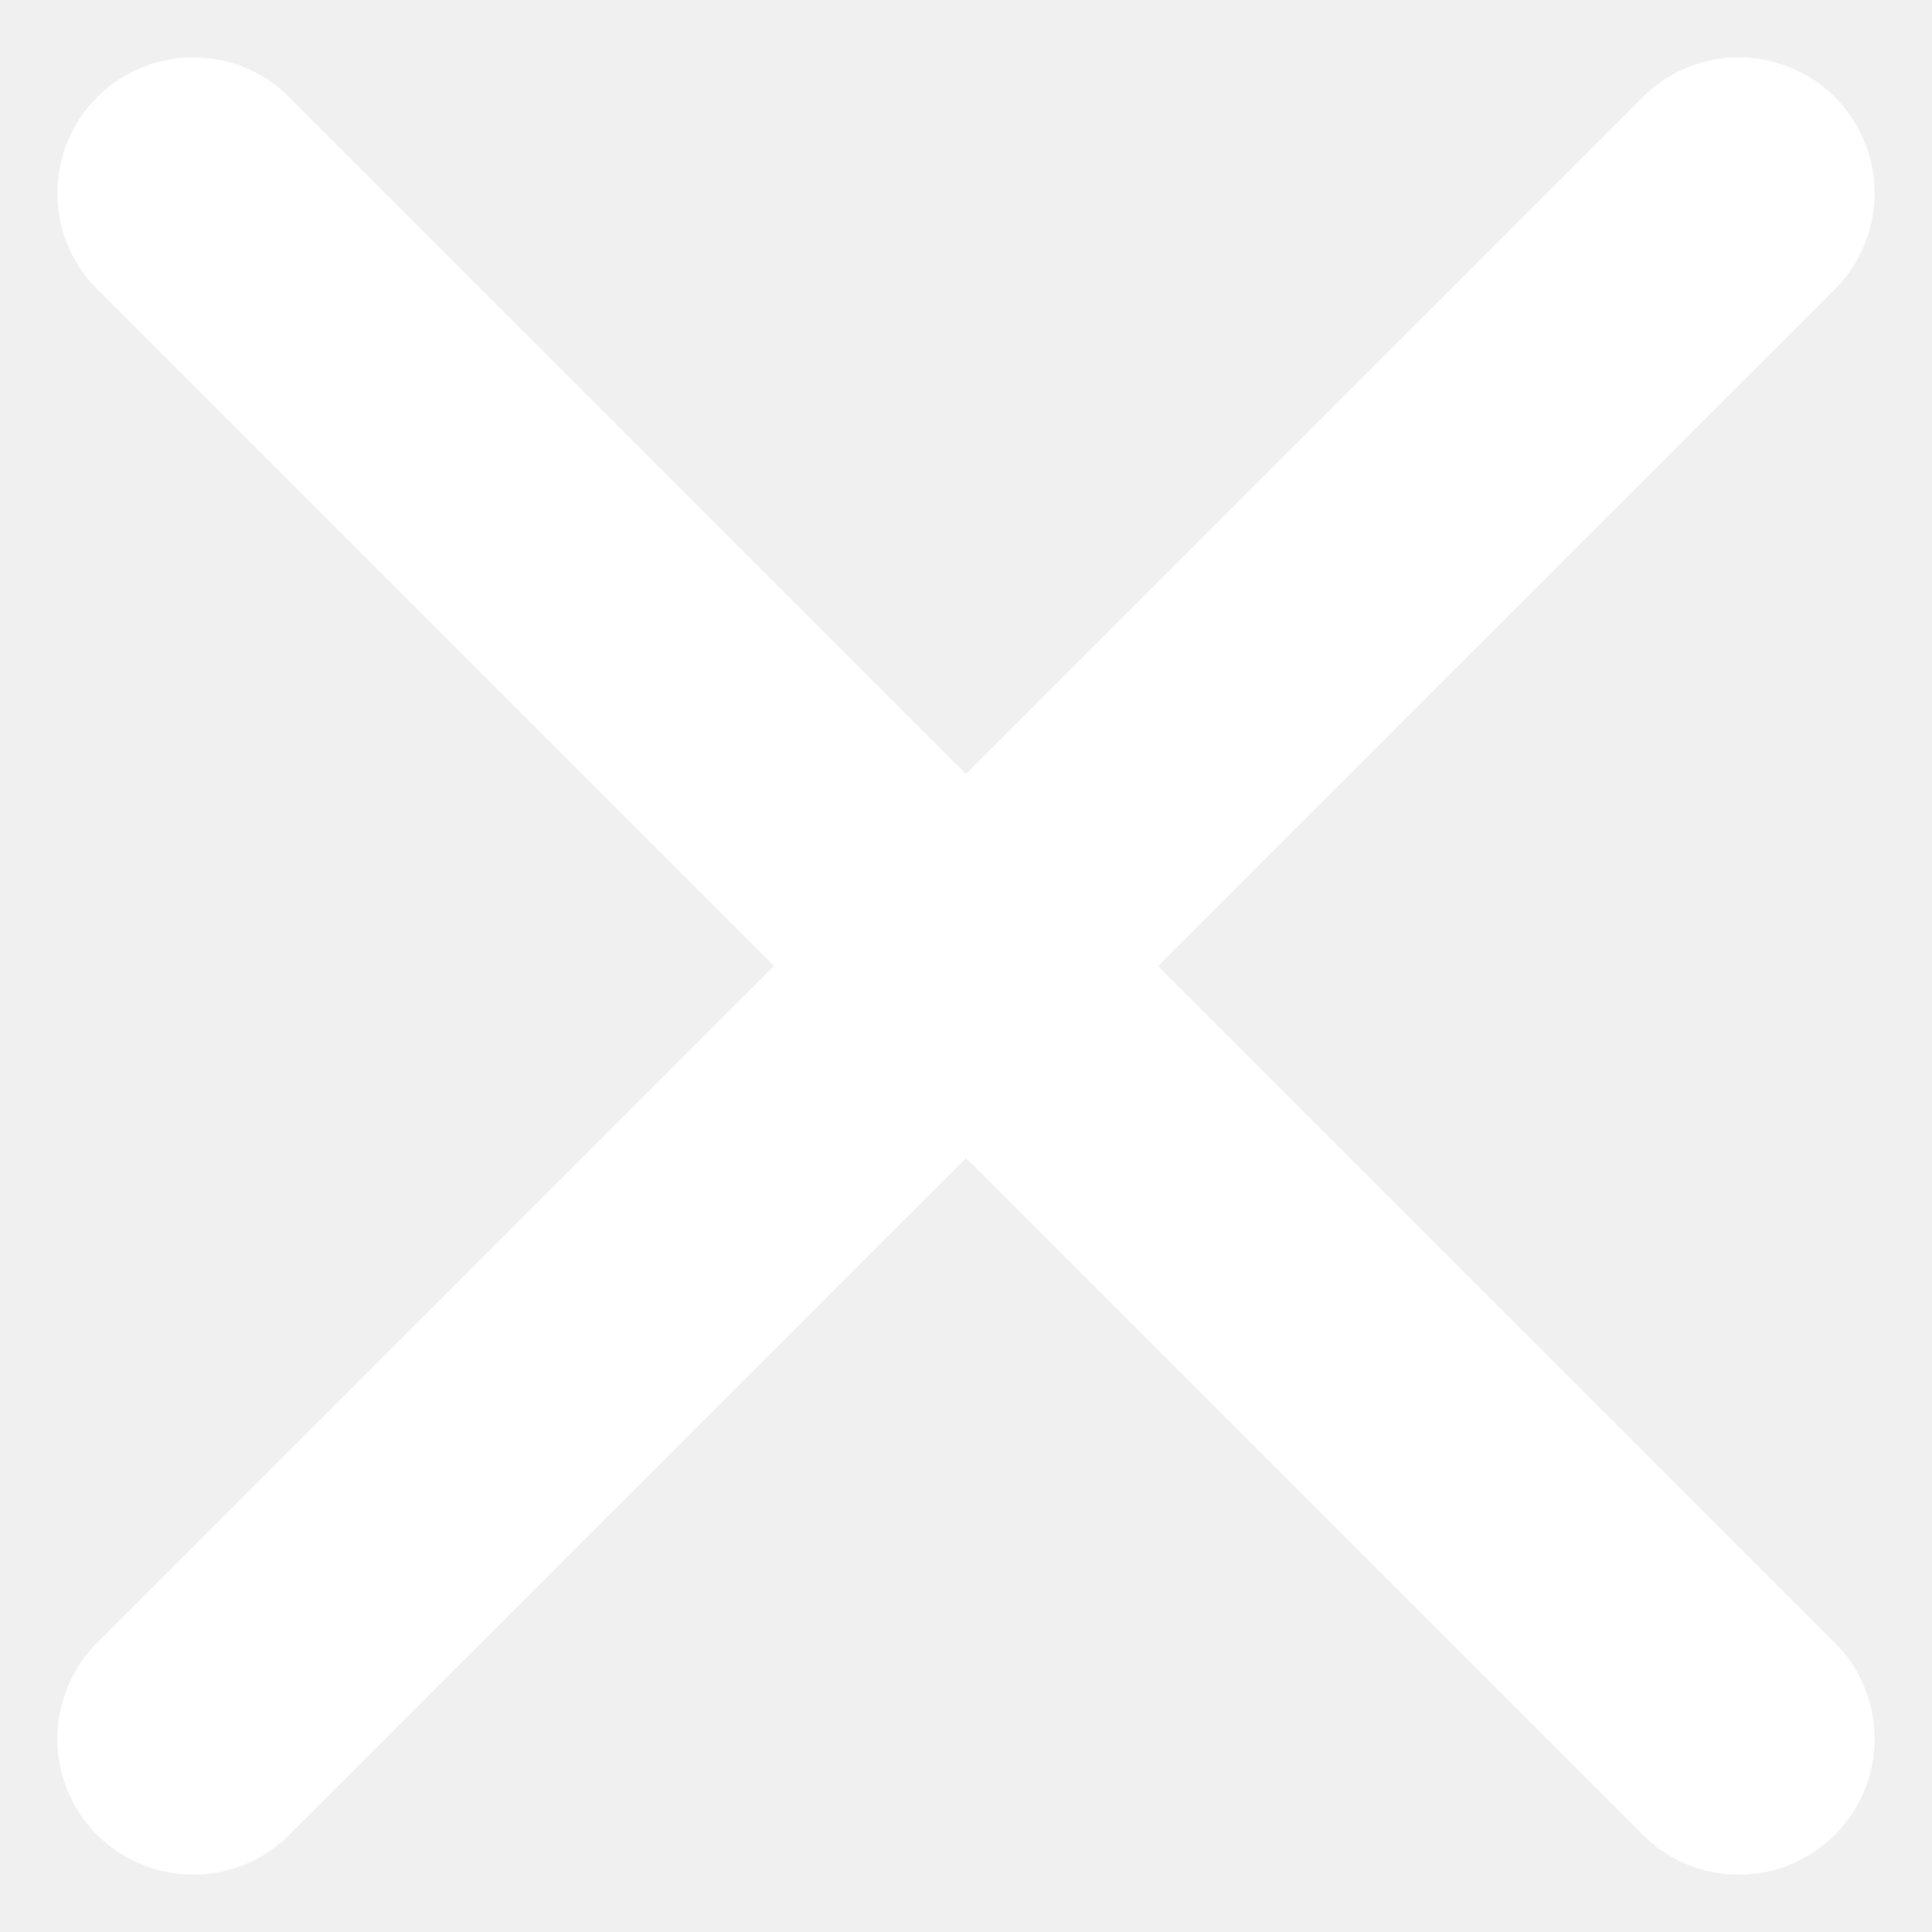
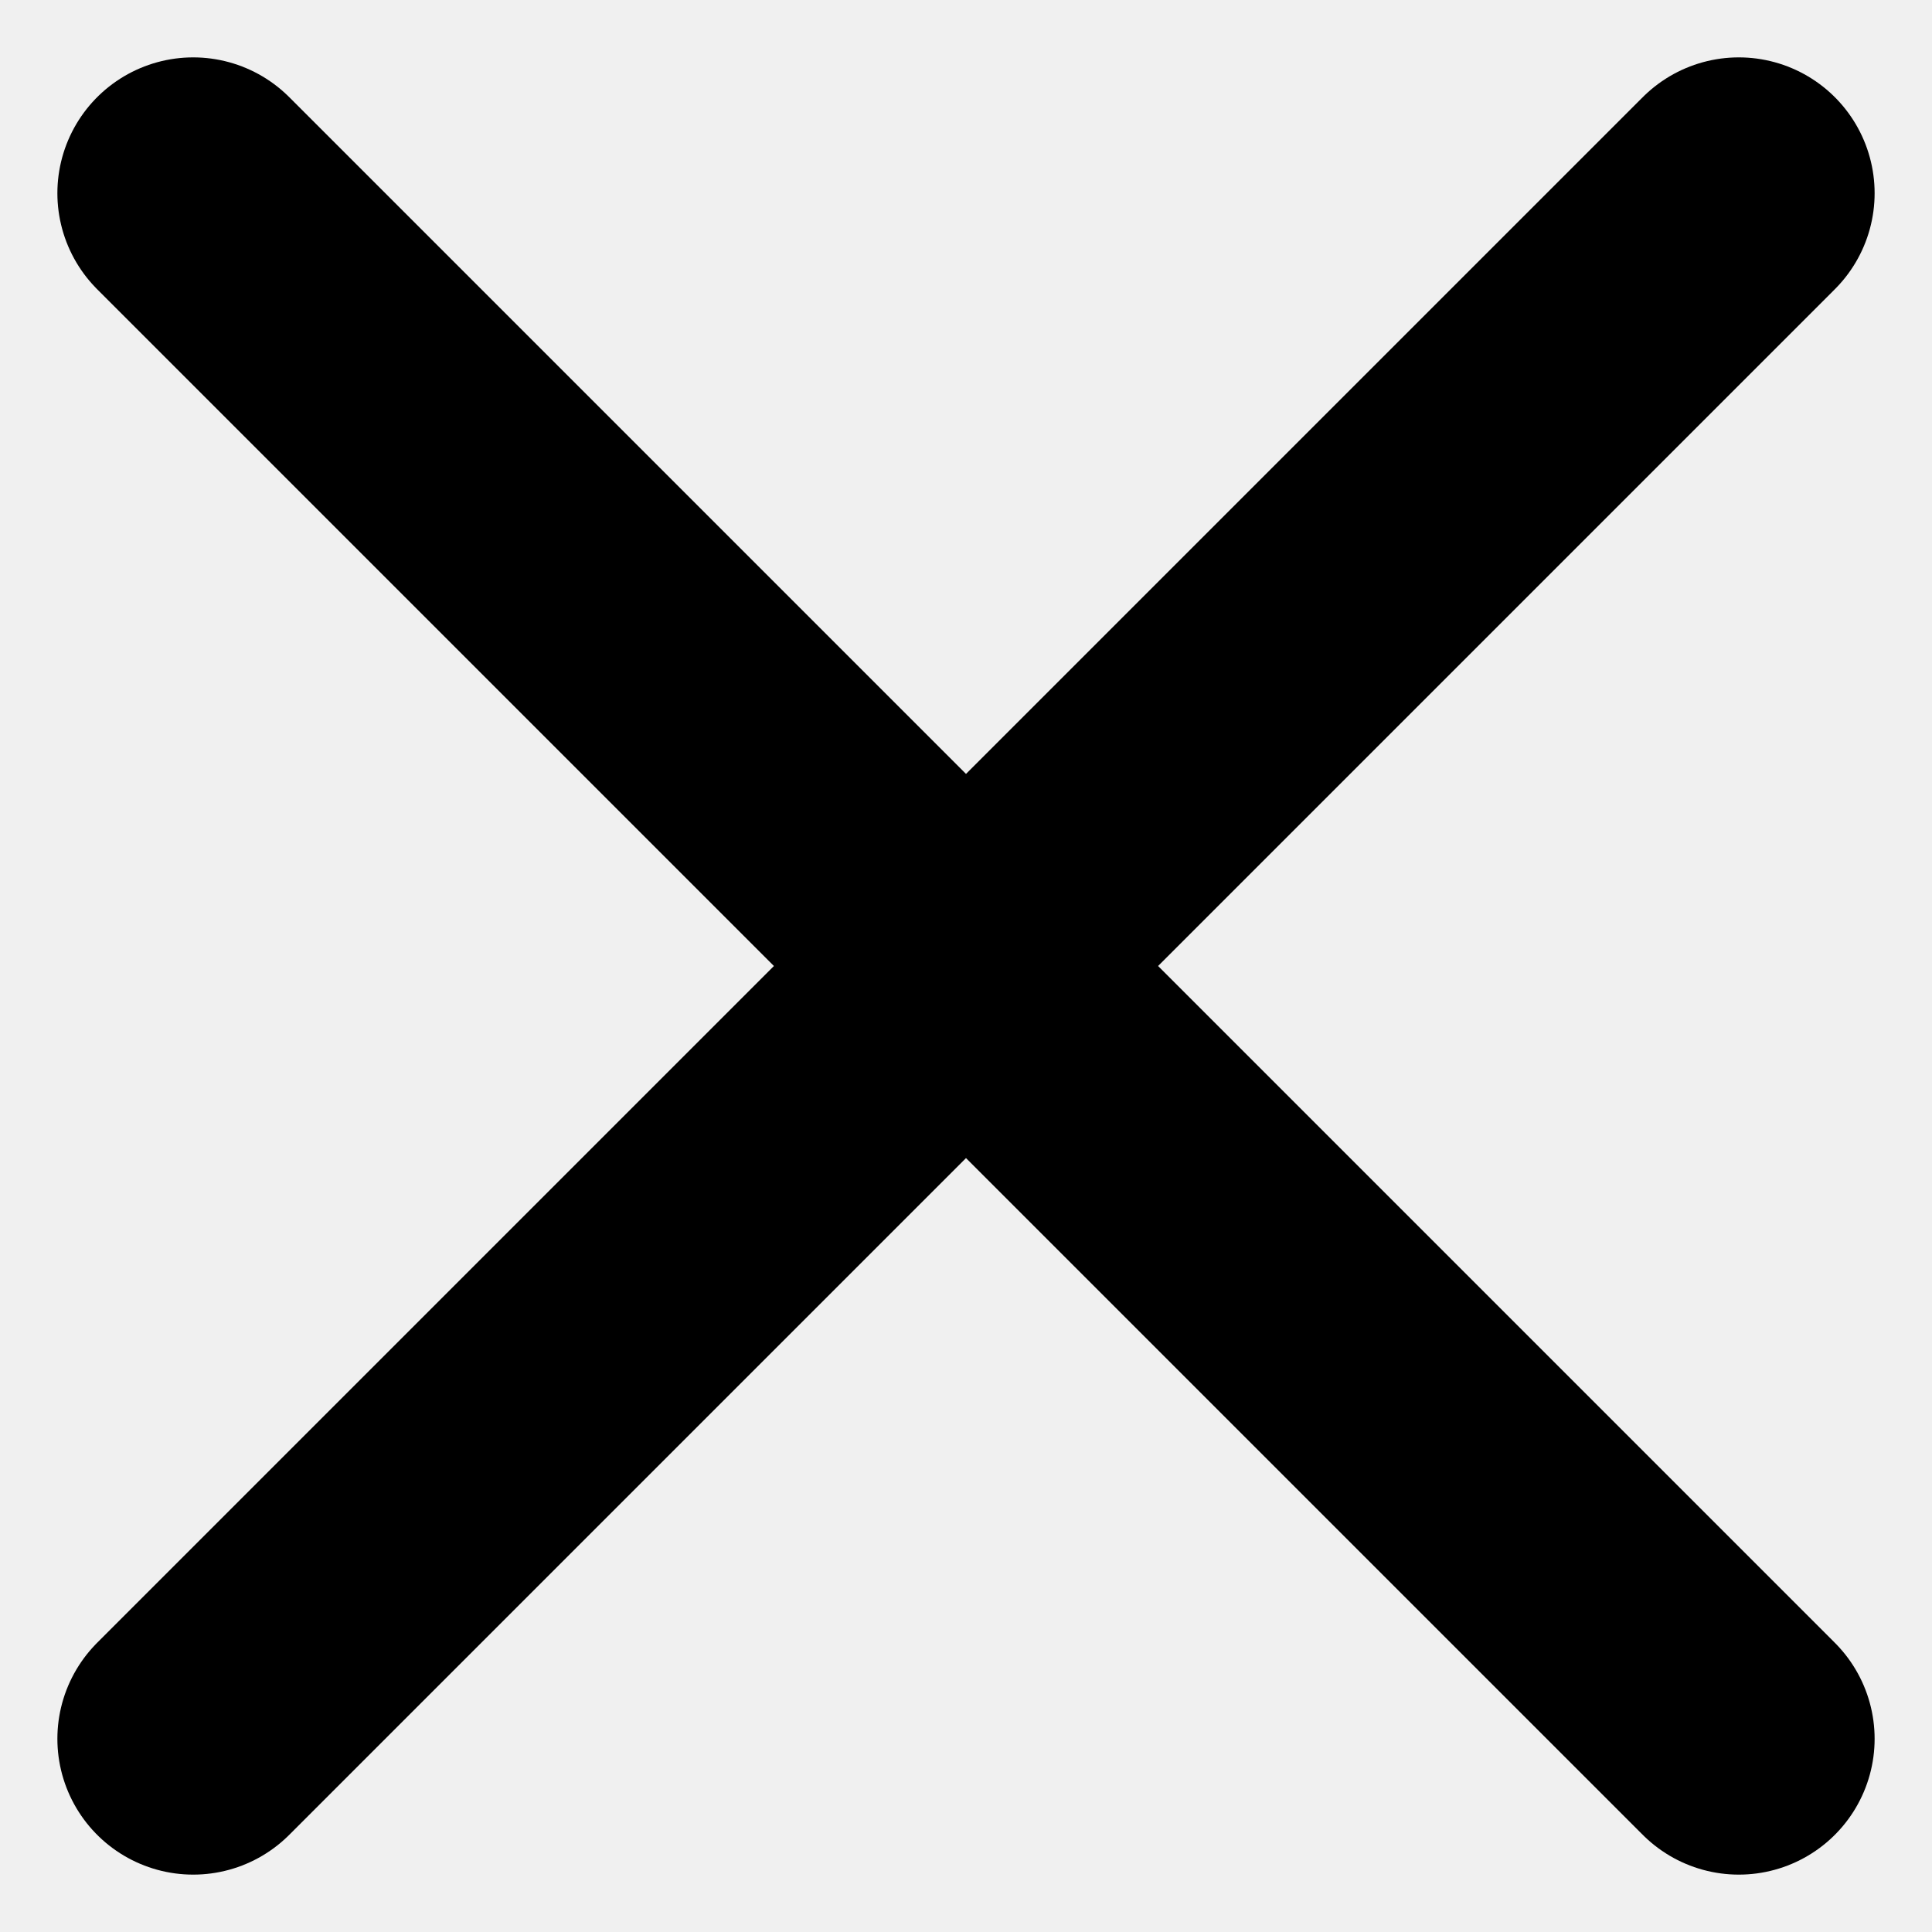
<svg xmlns="http://www.w3.org/2000/svg" width="20" height="20" viewBox="0 0 20 20" fill="none">
-   <path d="M18 2L2 18M2 2L18 18" stroke="white" stroke-width="2.812" stroke-linecap="round" stroke-linejoin="round" />
+   <path d="M18 2L2 18M2 2L18 18" stroke="currentColor" stroke-width="2.812" stroke-linecap="round" stroke-linejoin="round" />
</svg>
